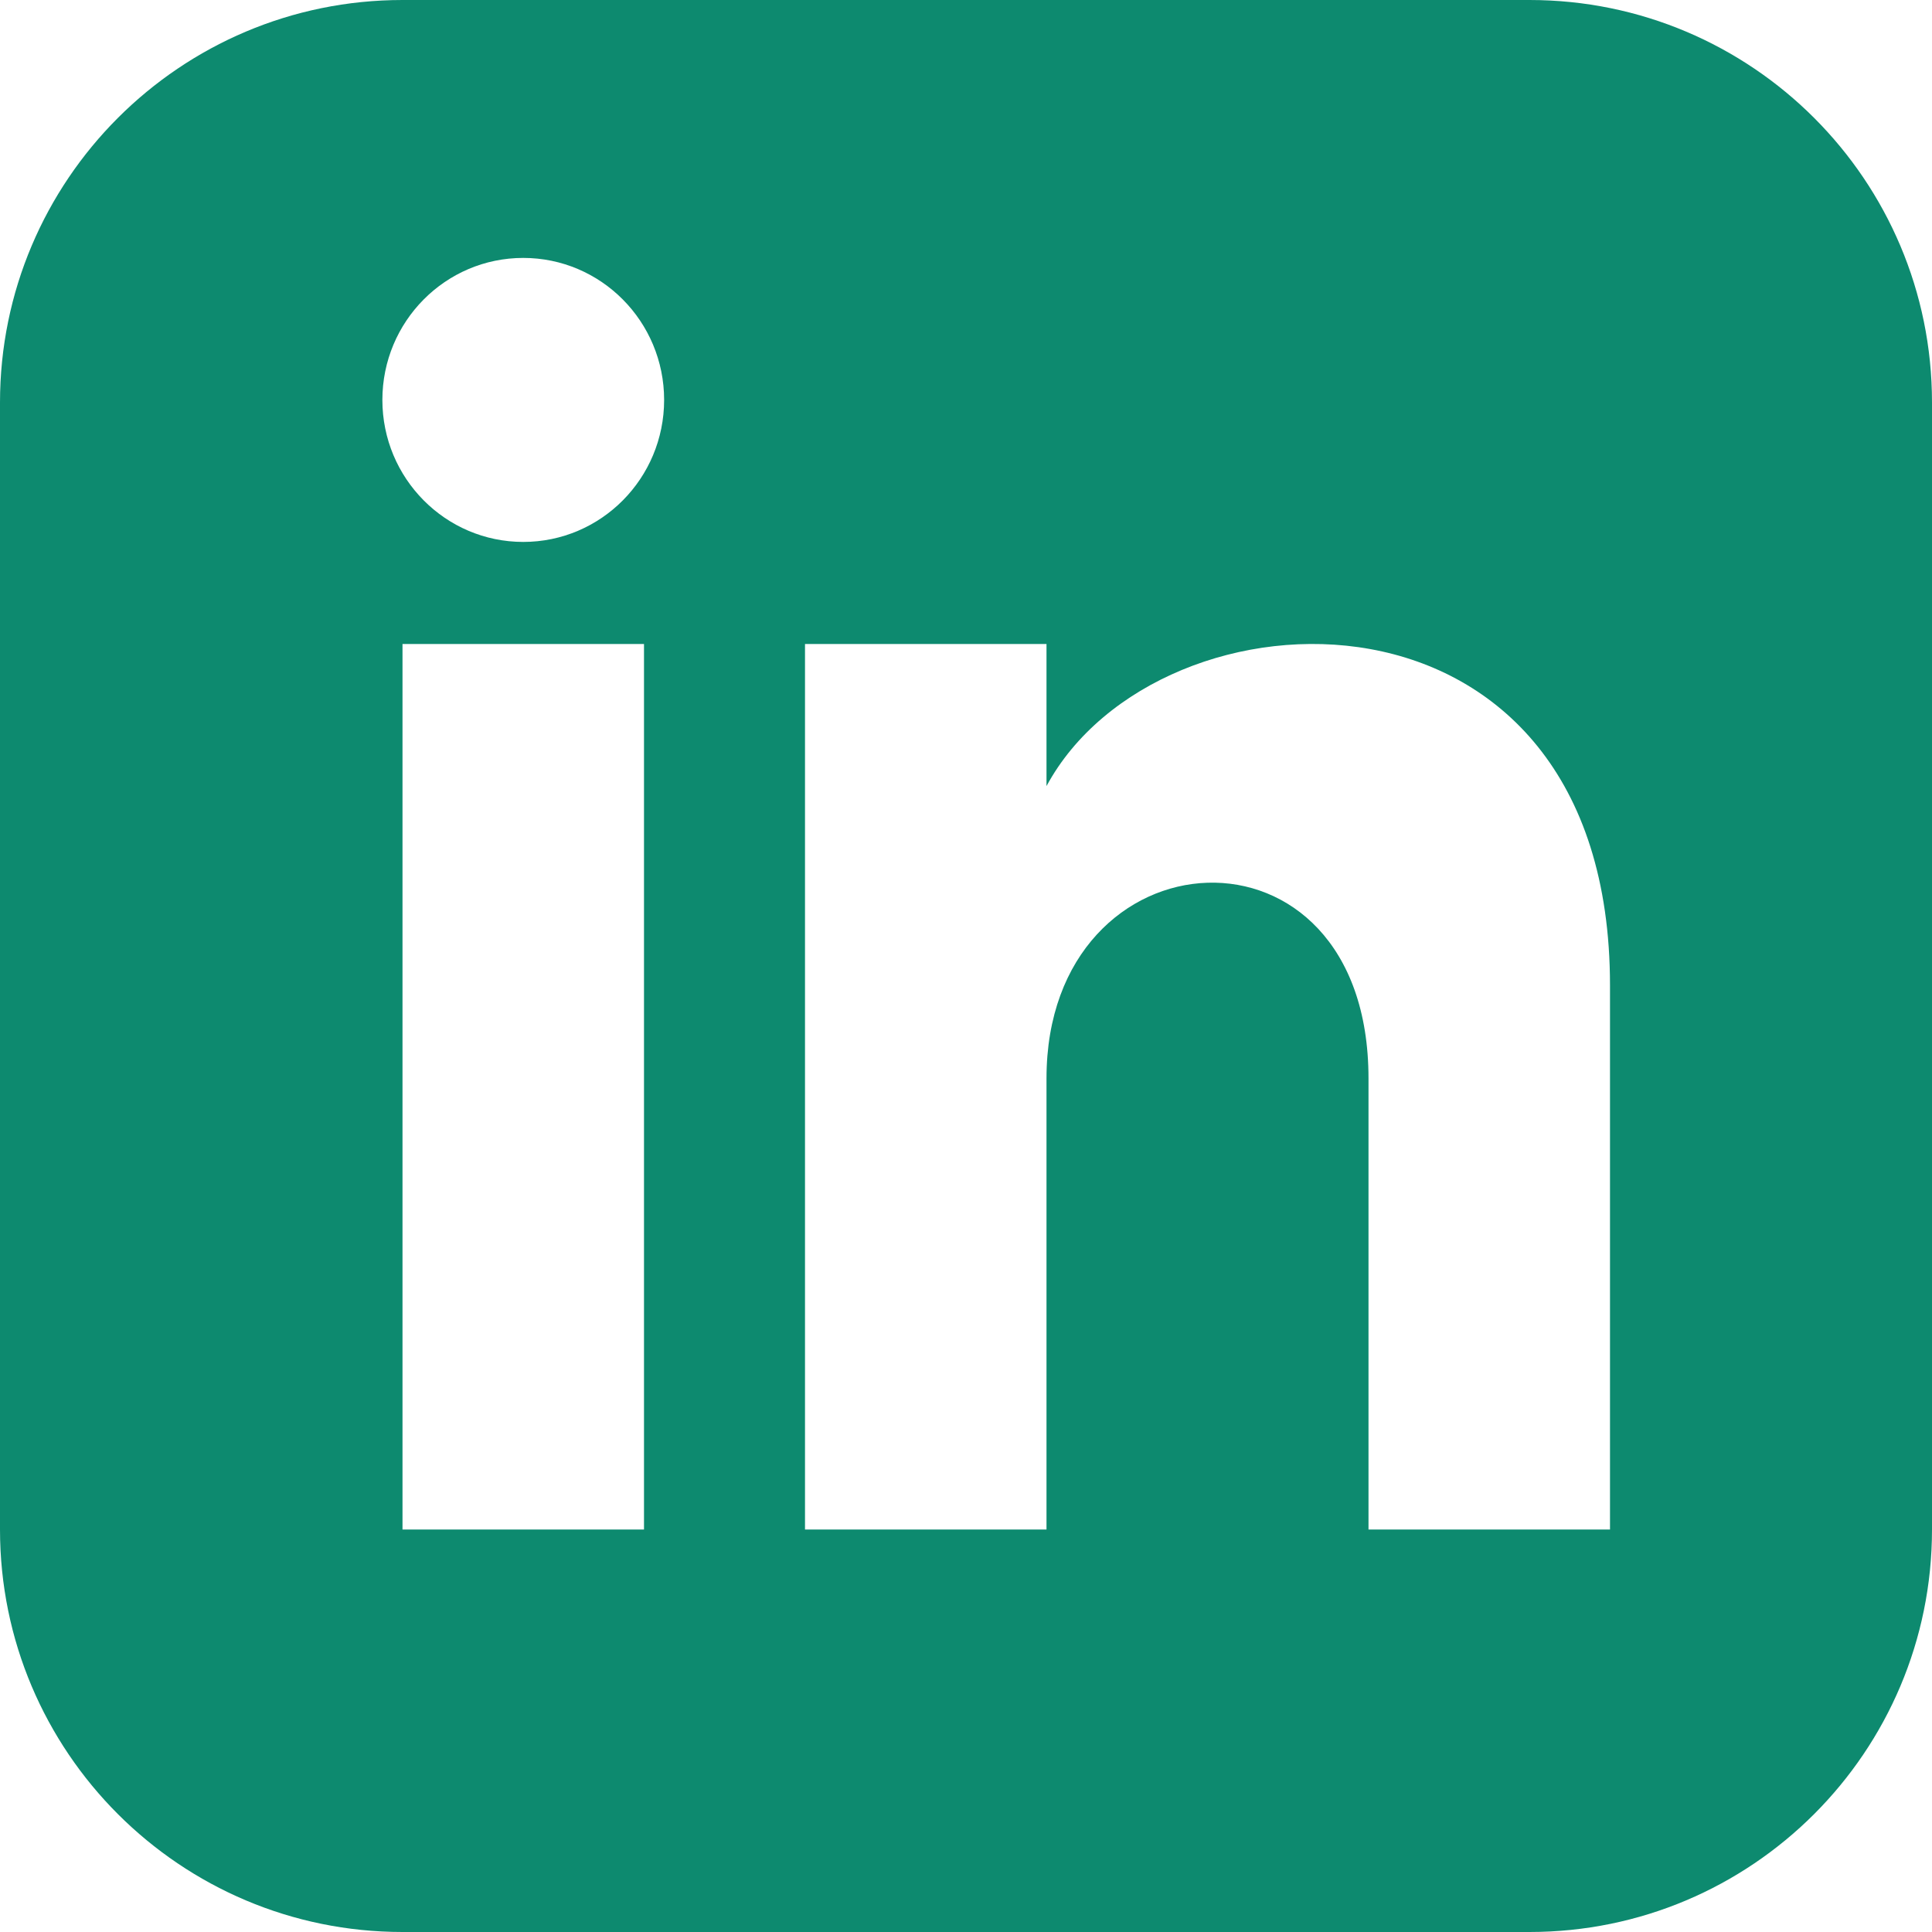
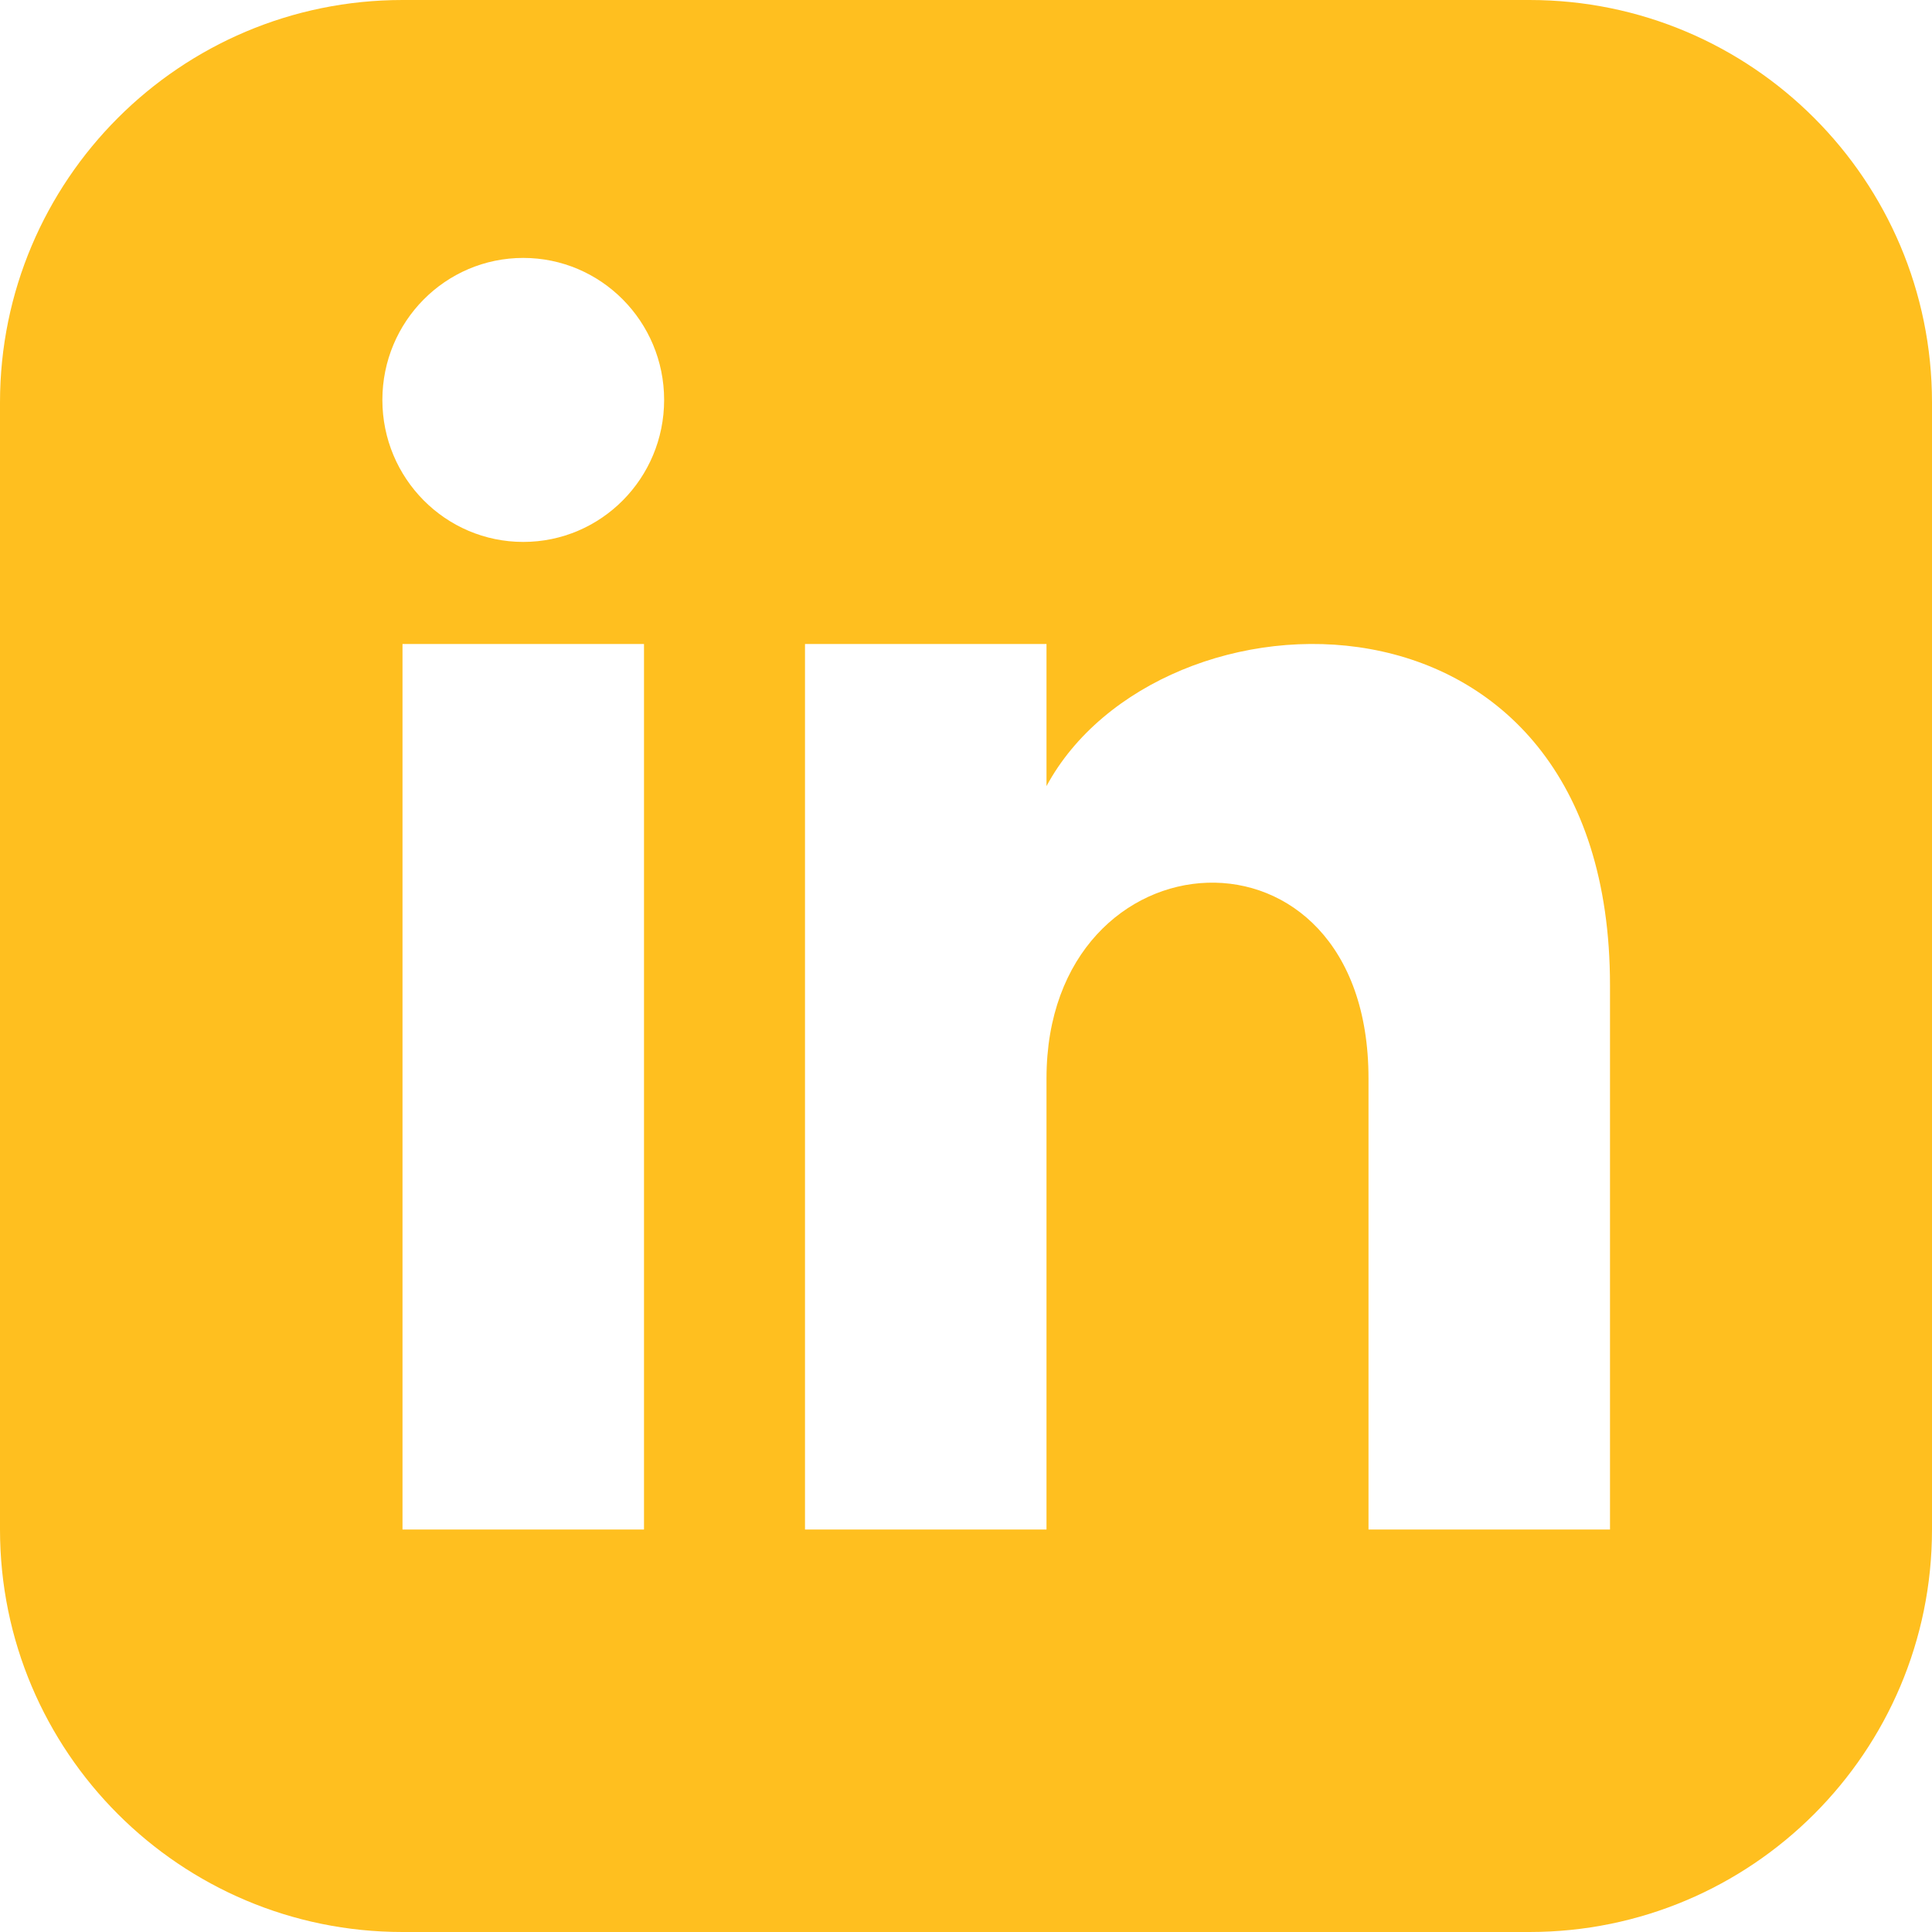
<svg xmlns="http://www.w3.org/2000/svg" height="34px" width="34px" viewBox="0 0 24 24">
-   <path fill="#0d8a6f" d="M19 0h-14c-2.761 0-5 2.239-5 5v14c0 2.761 2.239 5 5 5h14c2.762 0 5-2.239 5-5v-14c0-2.761-2.238-5-5-5zm-11 19h-3v-11h3v11zm-1.5-12.268c-.966 0-1.75-.79-1.75-1.764s.784-1.764 1.75-1.764 1.75.79 1.75 1.764-.783 1.764-1.75 1.764zm13.5 12.268h-3v-5.604c0-3.368-4-3.113-4 0v5.604h-3v-11h3v1.765c1.396-2.586 7-2.777 7 2.476v6.759z" />
+   <path fill="#ffbf1f" d="M19 0h-14c-2.761 0-5 2.239-5 5v14c0 2.761 2.239 5 5 5h14c2.762 0 5-2.239 5-5v-14c0-2.761-2.238-5-5-5zm-11 19h-3v-11h3v11zm-1.5-12.268c-.966 0-1.75-.79-1.75-1.764s.784-1.764 1.75-1.764 1.75.79 1.75 1.764-.783 1.764-1.75 1.764zm13.5 12.268h-3v-5.604c0-3.368-4-3.113-4 0v5.604h-3v-11h3v1.765c1.396-2.586 7-2.777 7 2.476v6.759z" />
</svg>
